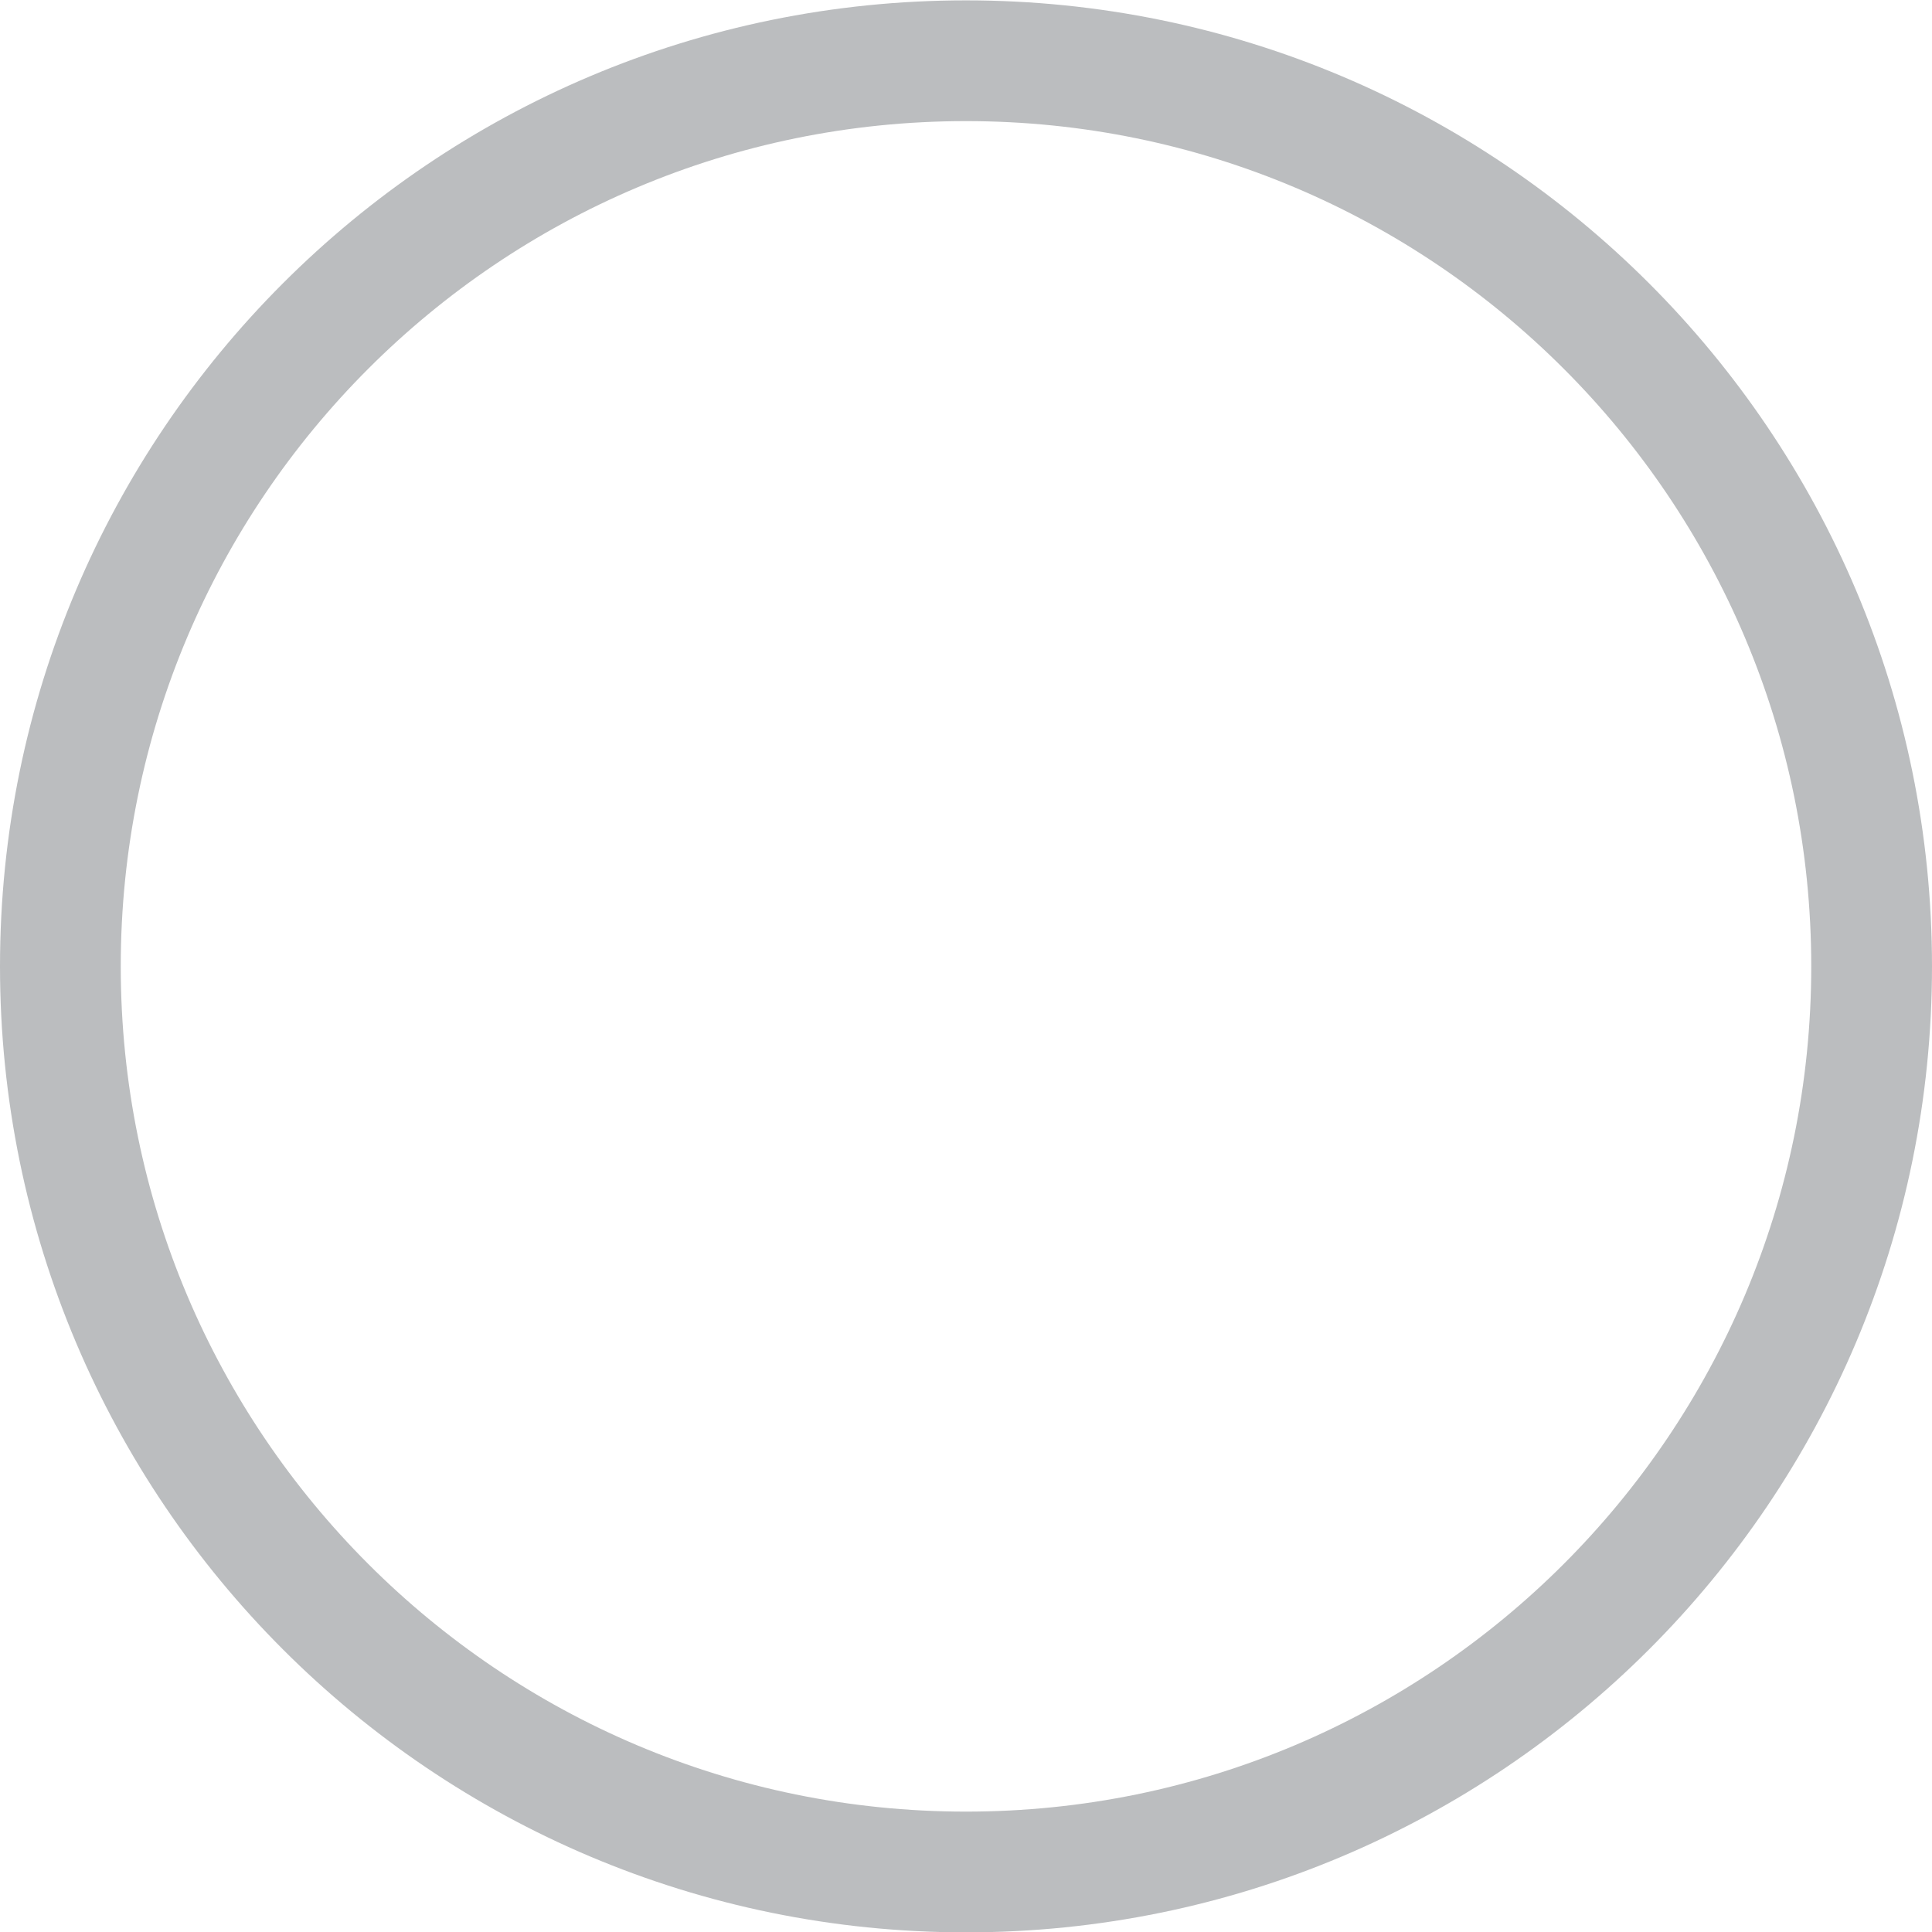
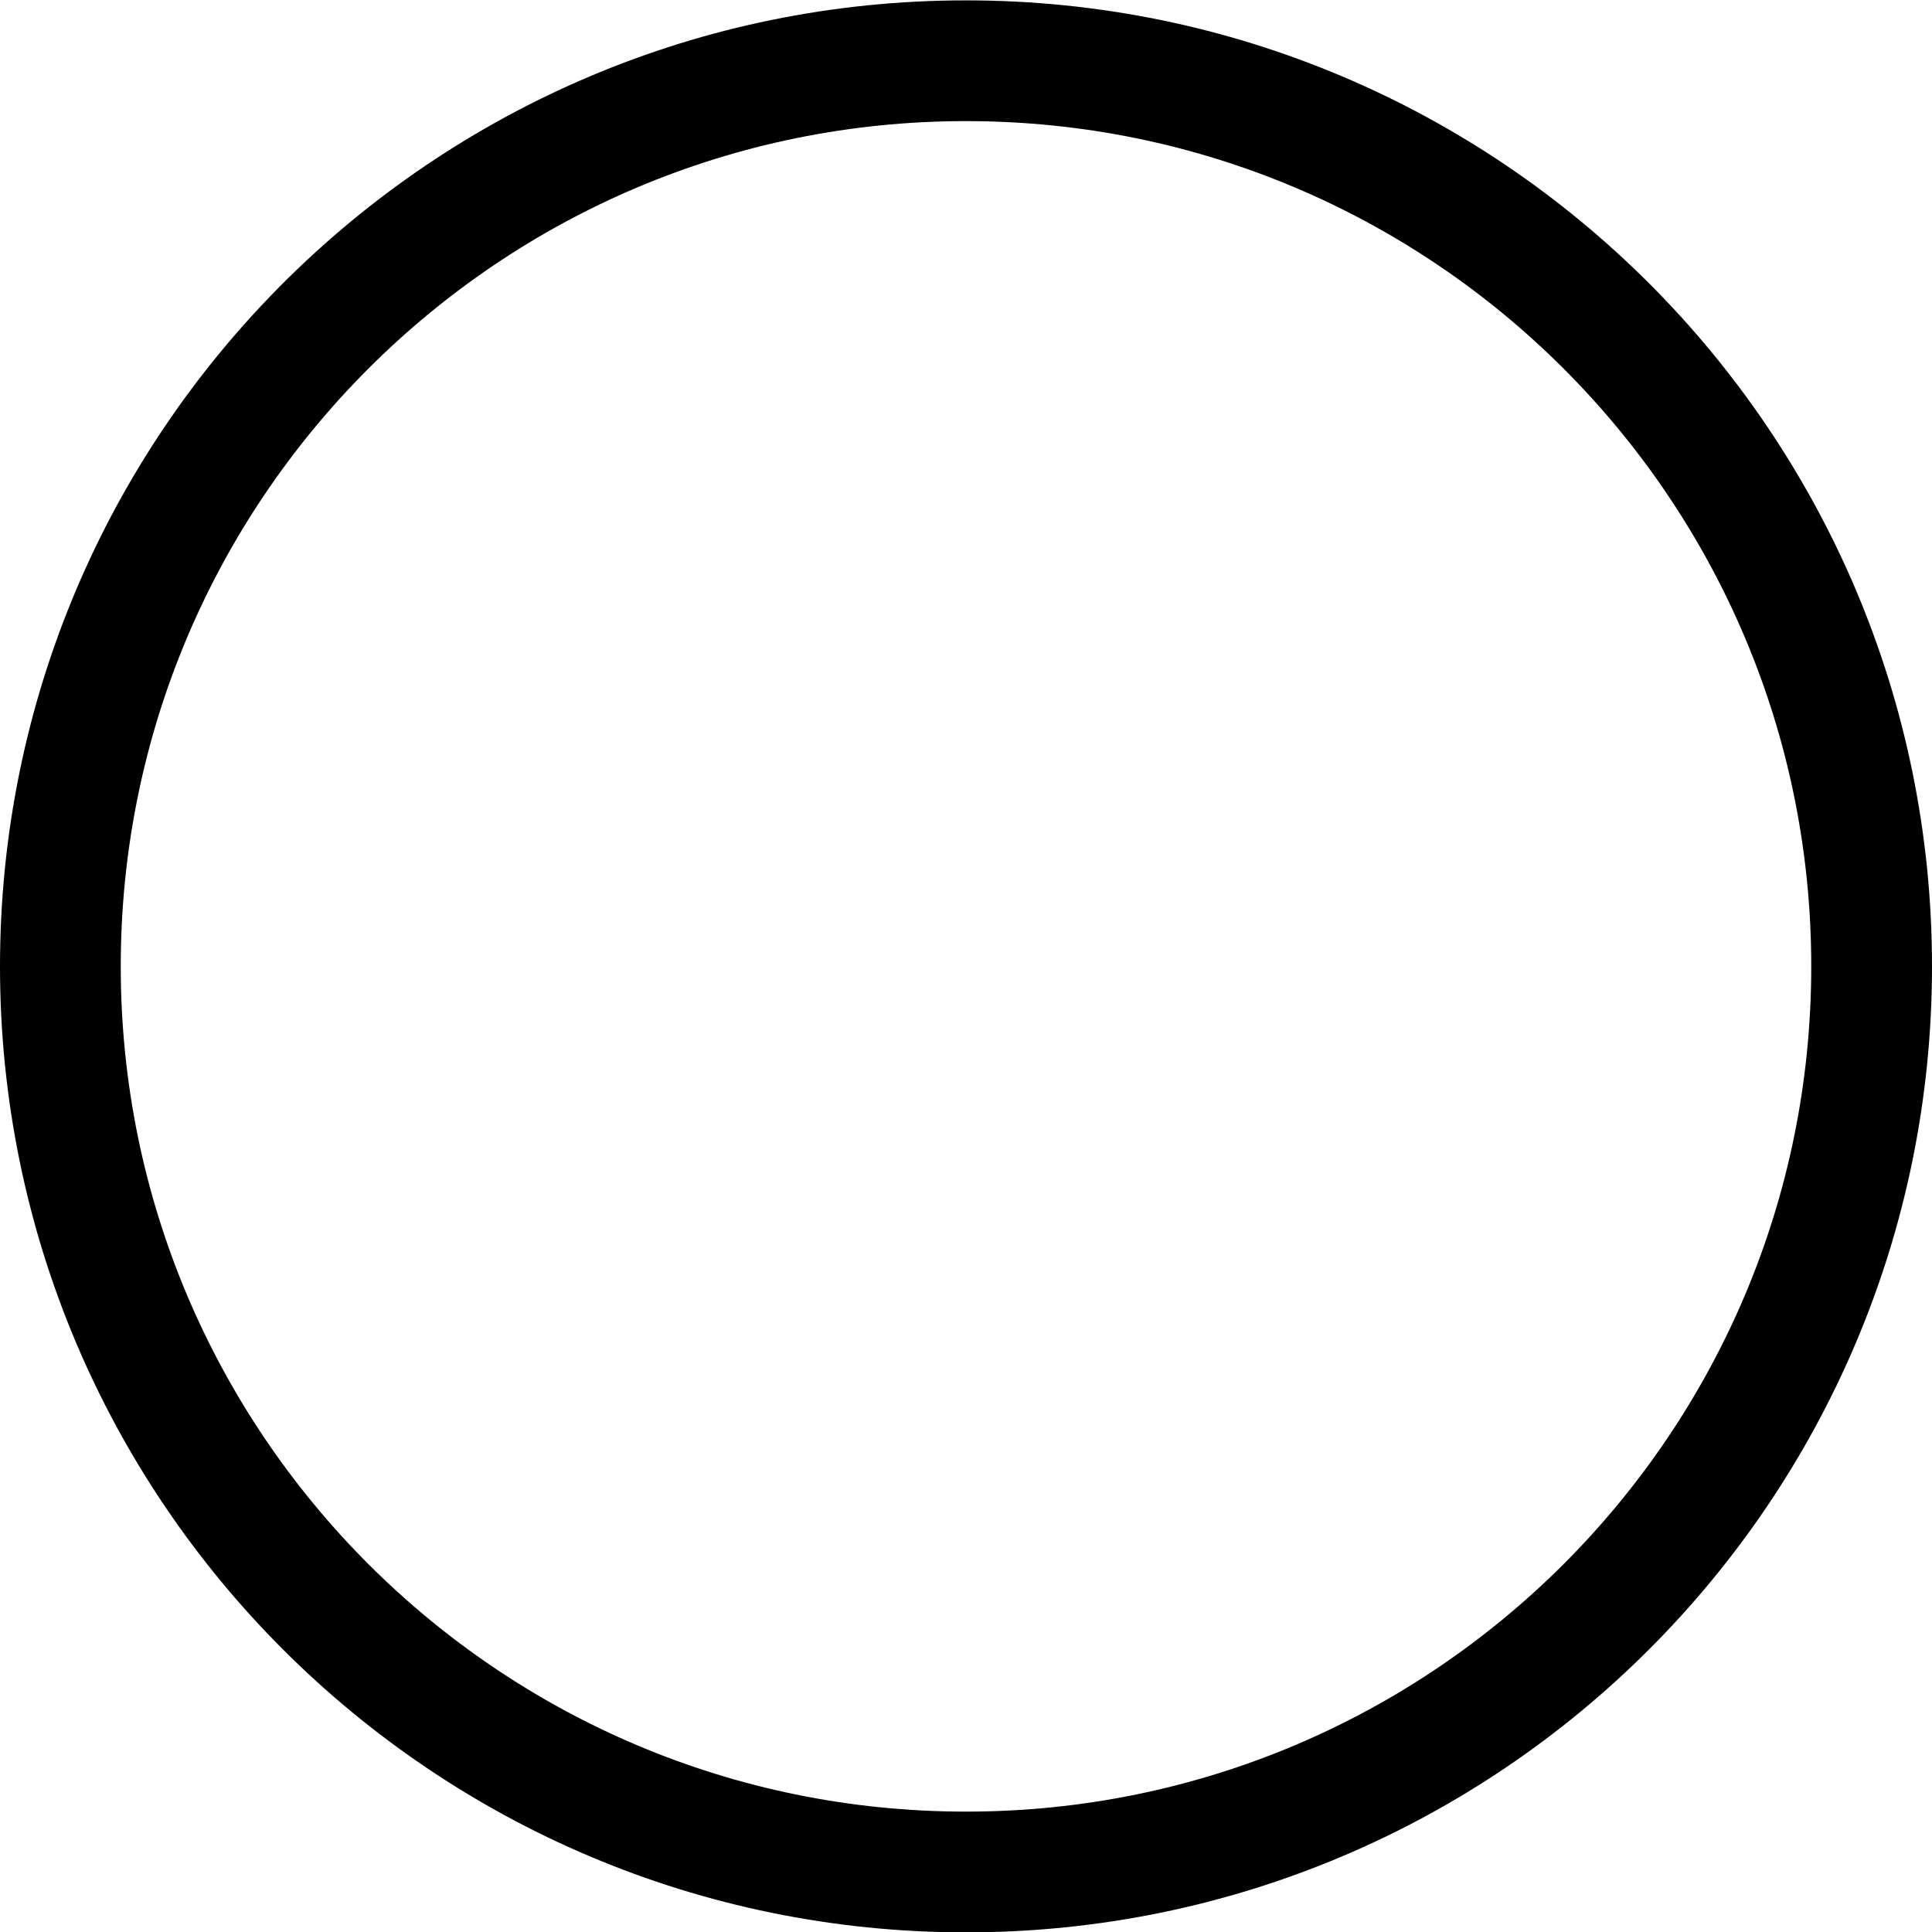
<svg xmlns="http://www.w3.org/2000/svg" width="16" height="16" viewBox="0 0 16 16" fill="none">
-   <path d="M15.5 8.003C15.5 12.145 12.142 15.503 8 15.503C3.858 15.503 0.5 12.145 0.5 8.003C0.5 3.861 3.858 0.503 8 0.503C12.142 0.503 15.5 3.861 15.5 8.003Z" stroke="#bbbdbf" />
+   <path d="M15.5 8.003C15.5 12.145 12.142 15.503 8 15.503C3.858 15.503 0.5 12.145 0.5 8.003C0.5 3.861 3.858 0.503 8 0.503C12.142 0.503 15.5 3.861 15.5 8.003Z" stroke="currentColor" />
</svg>
